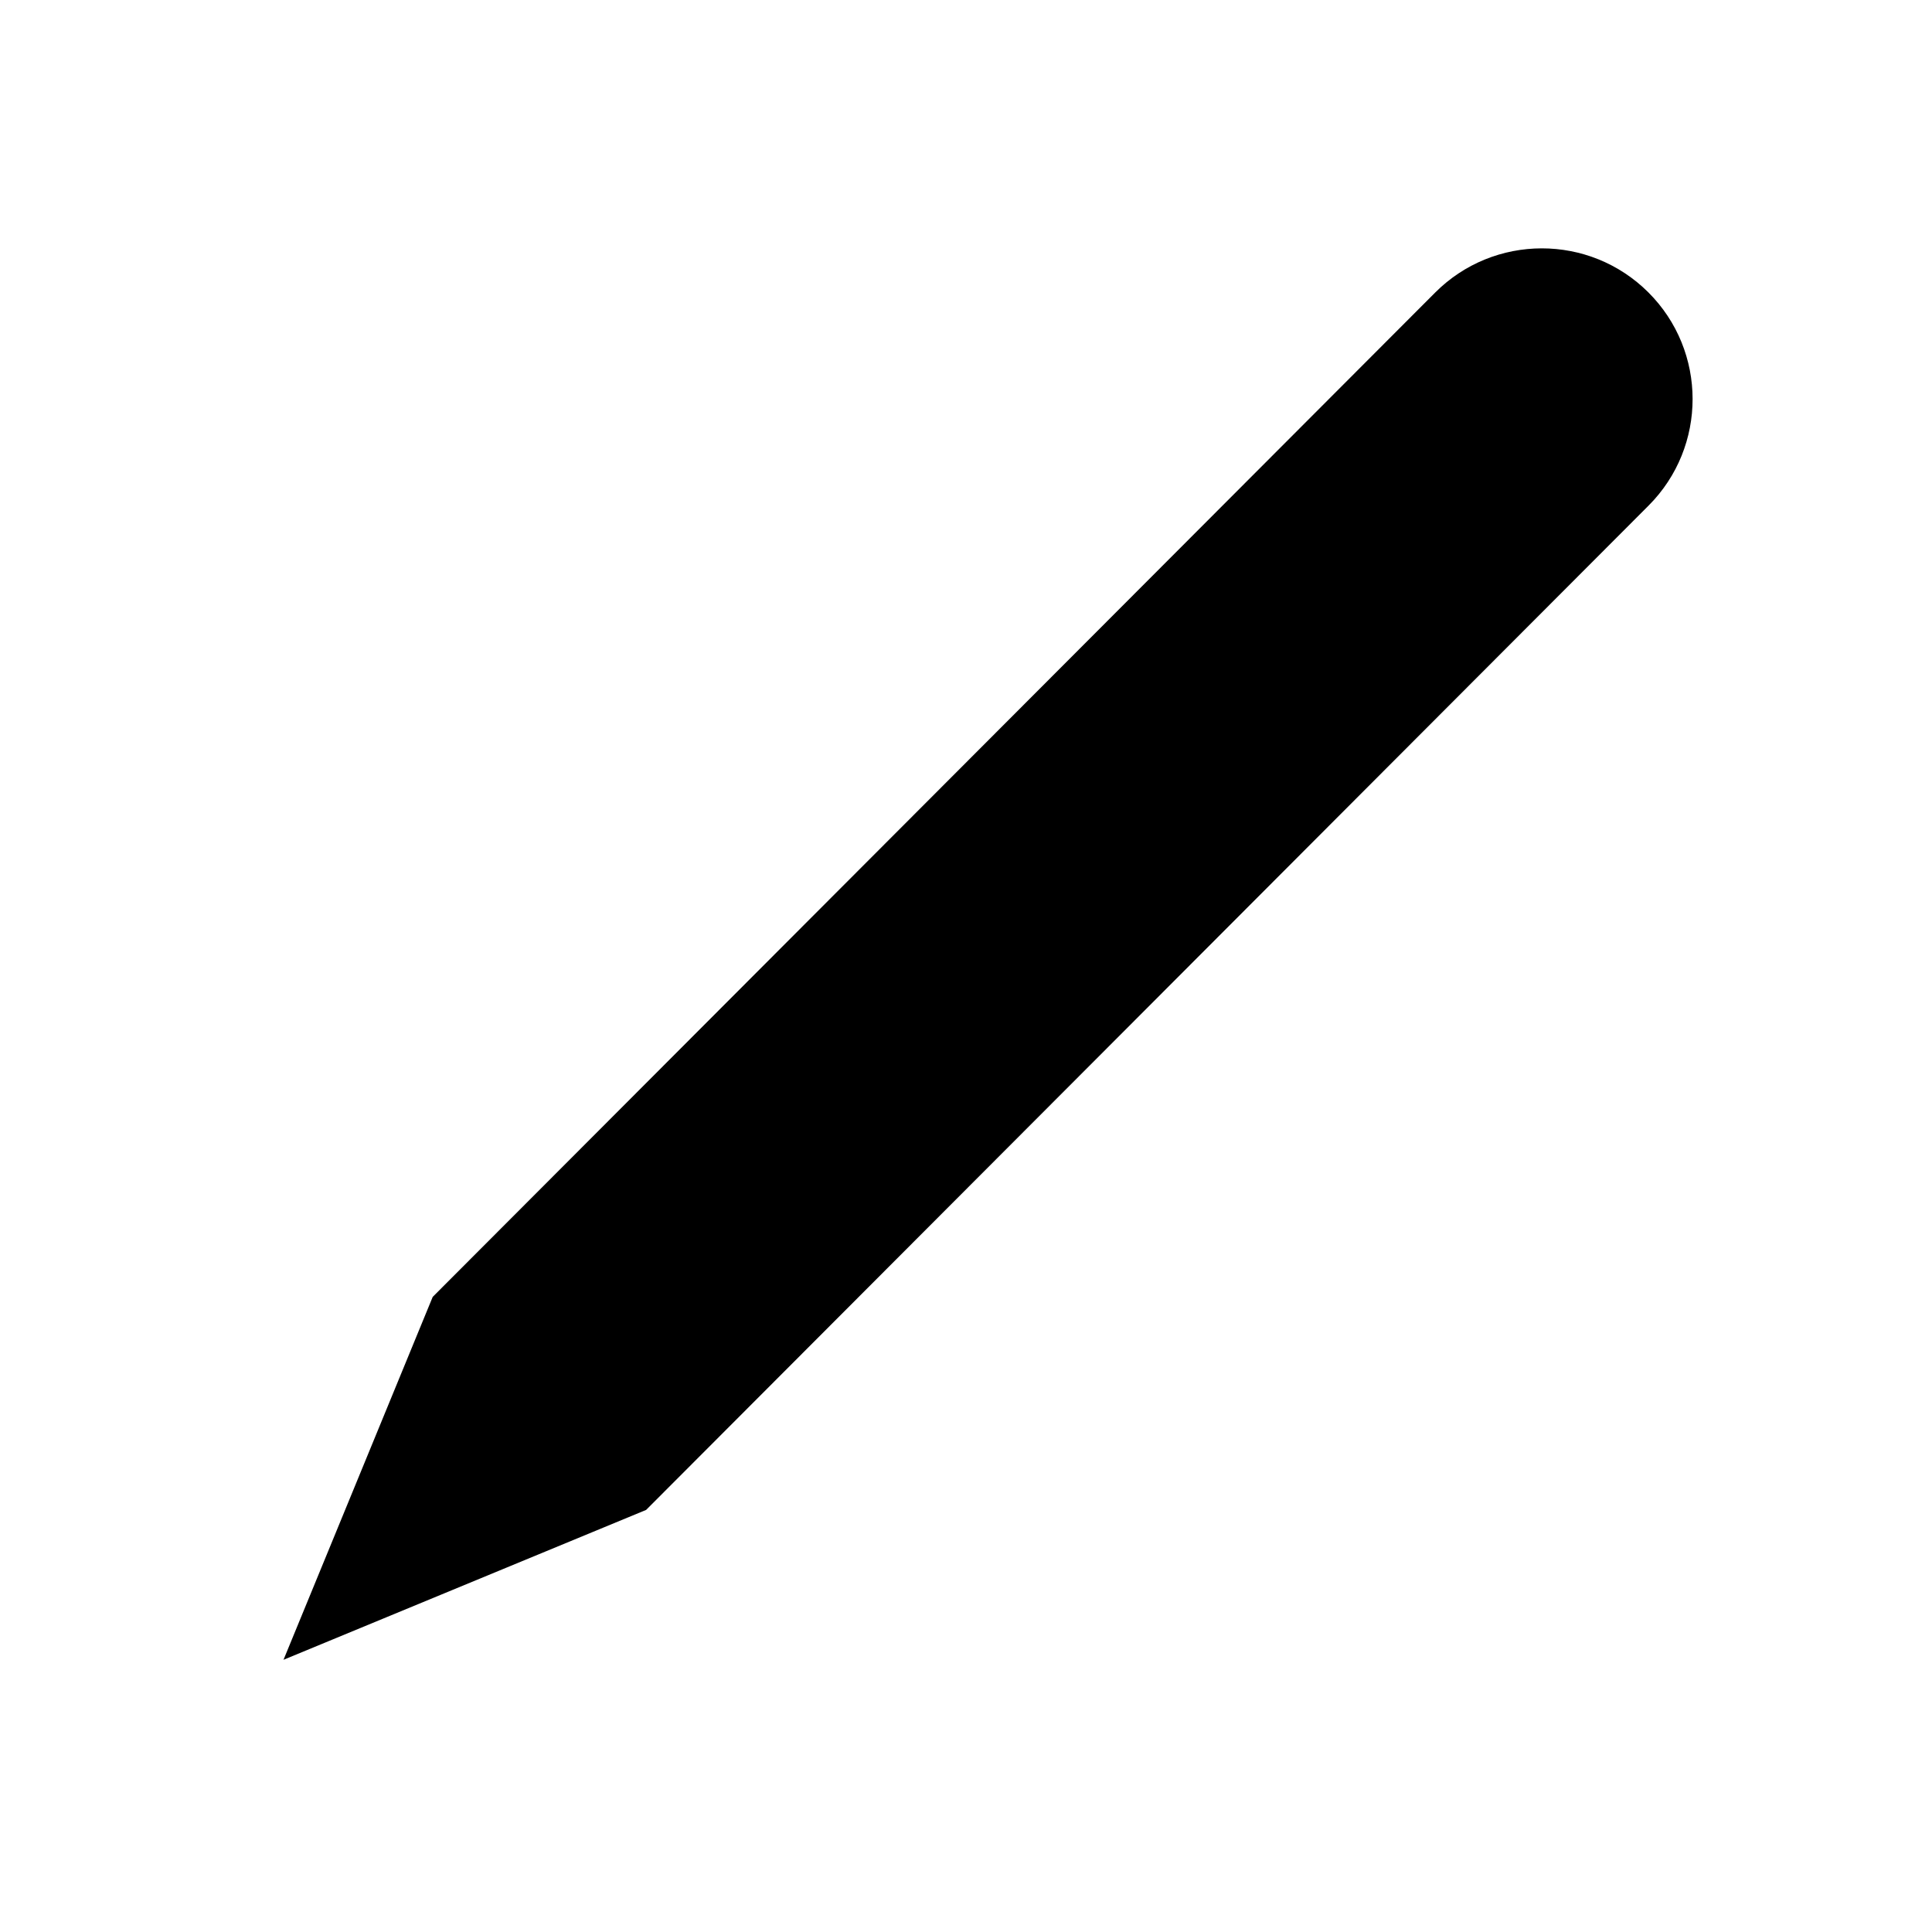
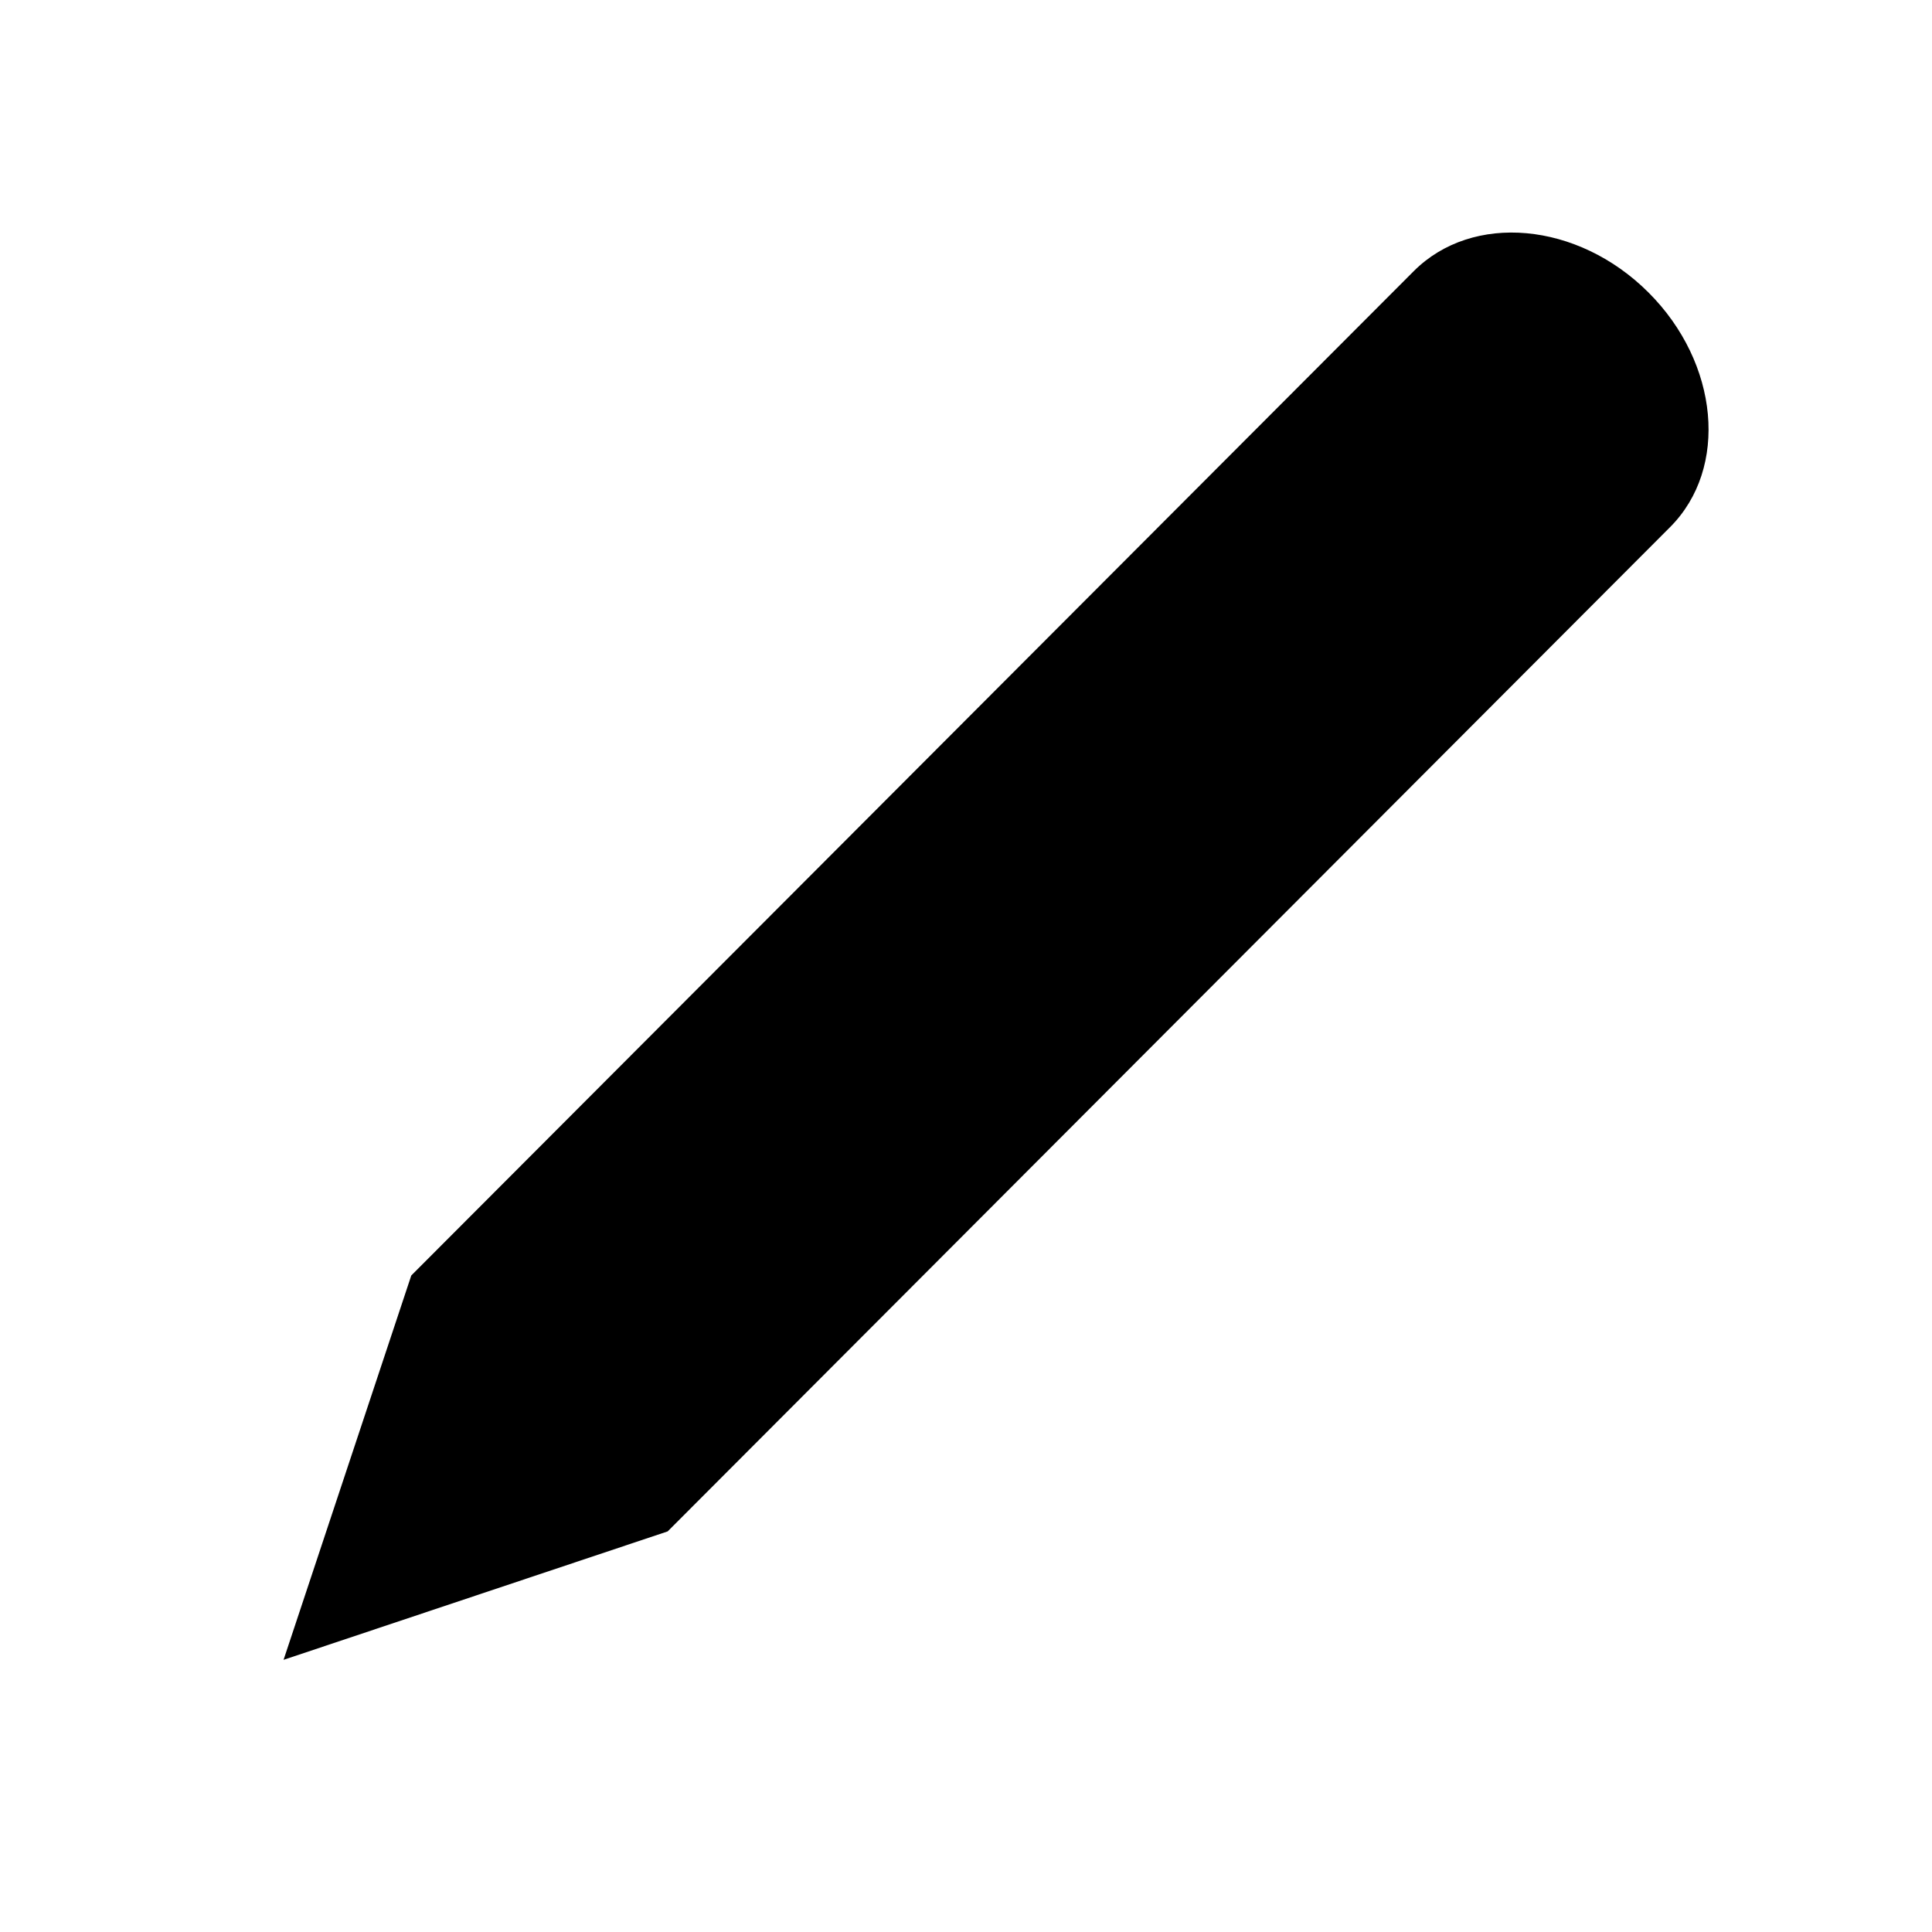
<svg xmlns="http://www.w3.org/2000/svg" width="100%" height="100%" viewBox="0 0 64 64" version="1.1" xml:space="preserve" style="fill-rule:evenodd;clip-rule:evenodd;stroke-linejoin:round;stroke-miterlimit:2;">
  <g transform="matrix(1,0,0,1,-2640,-2464)">
    <g id="edit" transform="matrix(0.5,0,0,0.5,1336,1248)">
      <rect x="2608" y="2432" width="128" height="128" style="fill:none;" />
-       <g transform="matrix(0.707764,0.706449,-0.706449,0.707764,2766.36,2070.91)">
+       <g transform="matrix(0.850267,0.848688,-0.706449,0.707764,2733.02,2037.63)">
        <path d="M224,408L224,313.989C224,308.476 228.476,304 233.989,304C239.502,304 243.978,308.476 243.978,313.989L243.978,408L233.989,432L224,408Z" />
      </g>
    </g>
  </g>
</svg>
